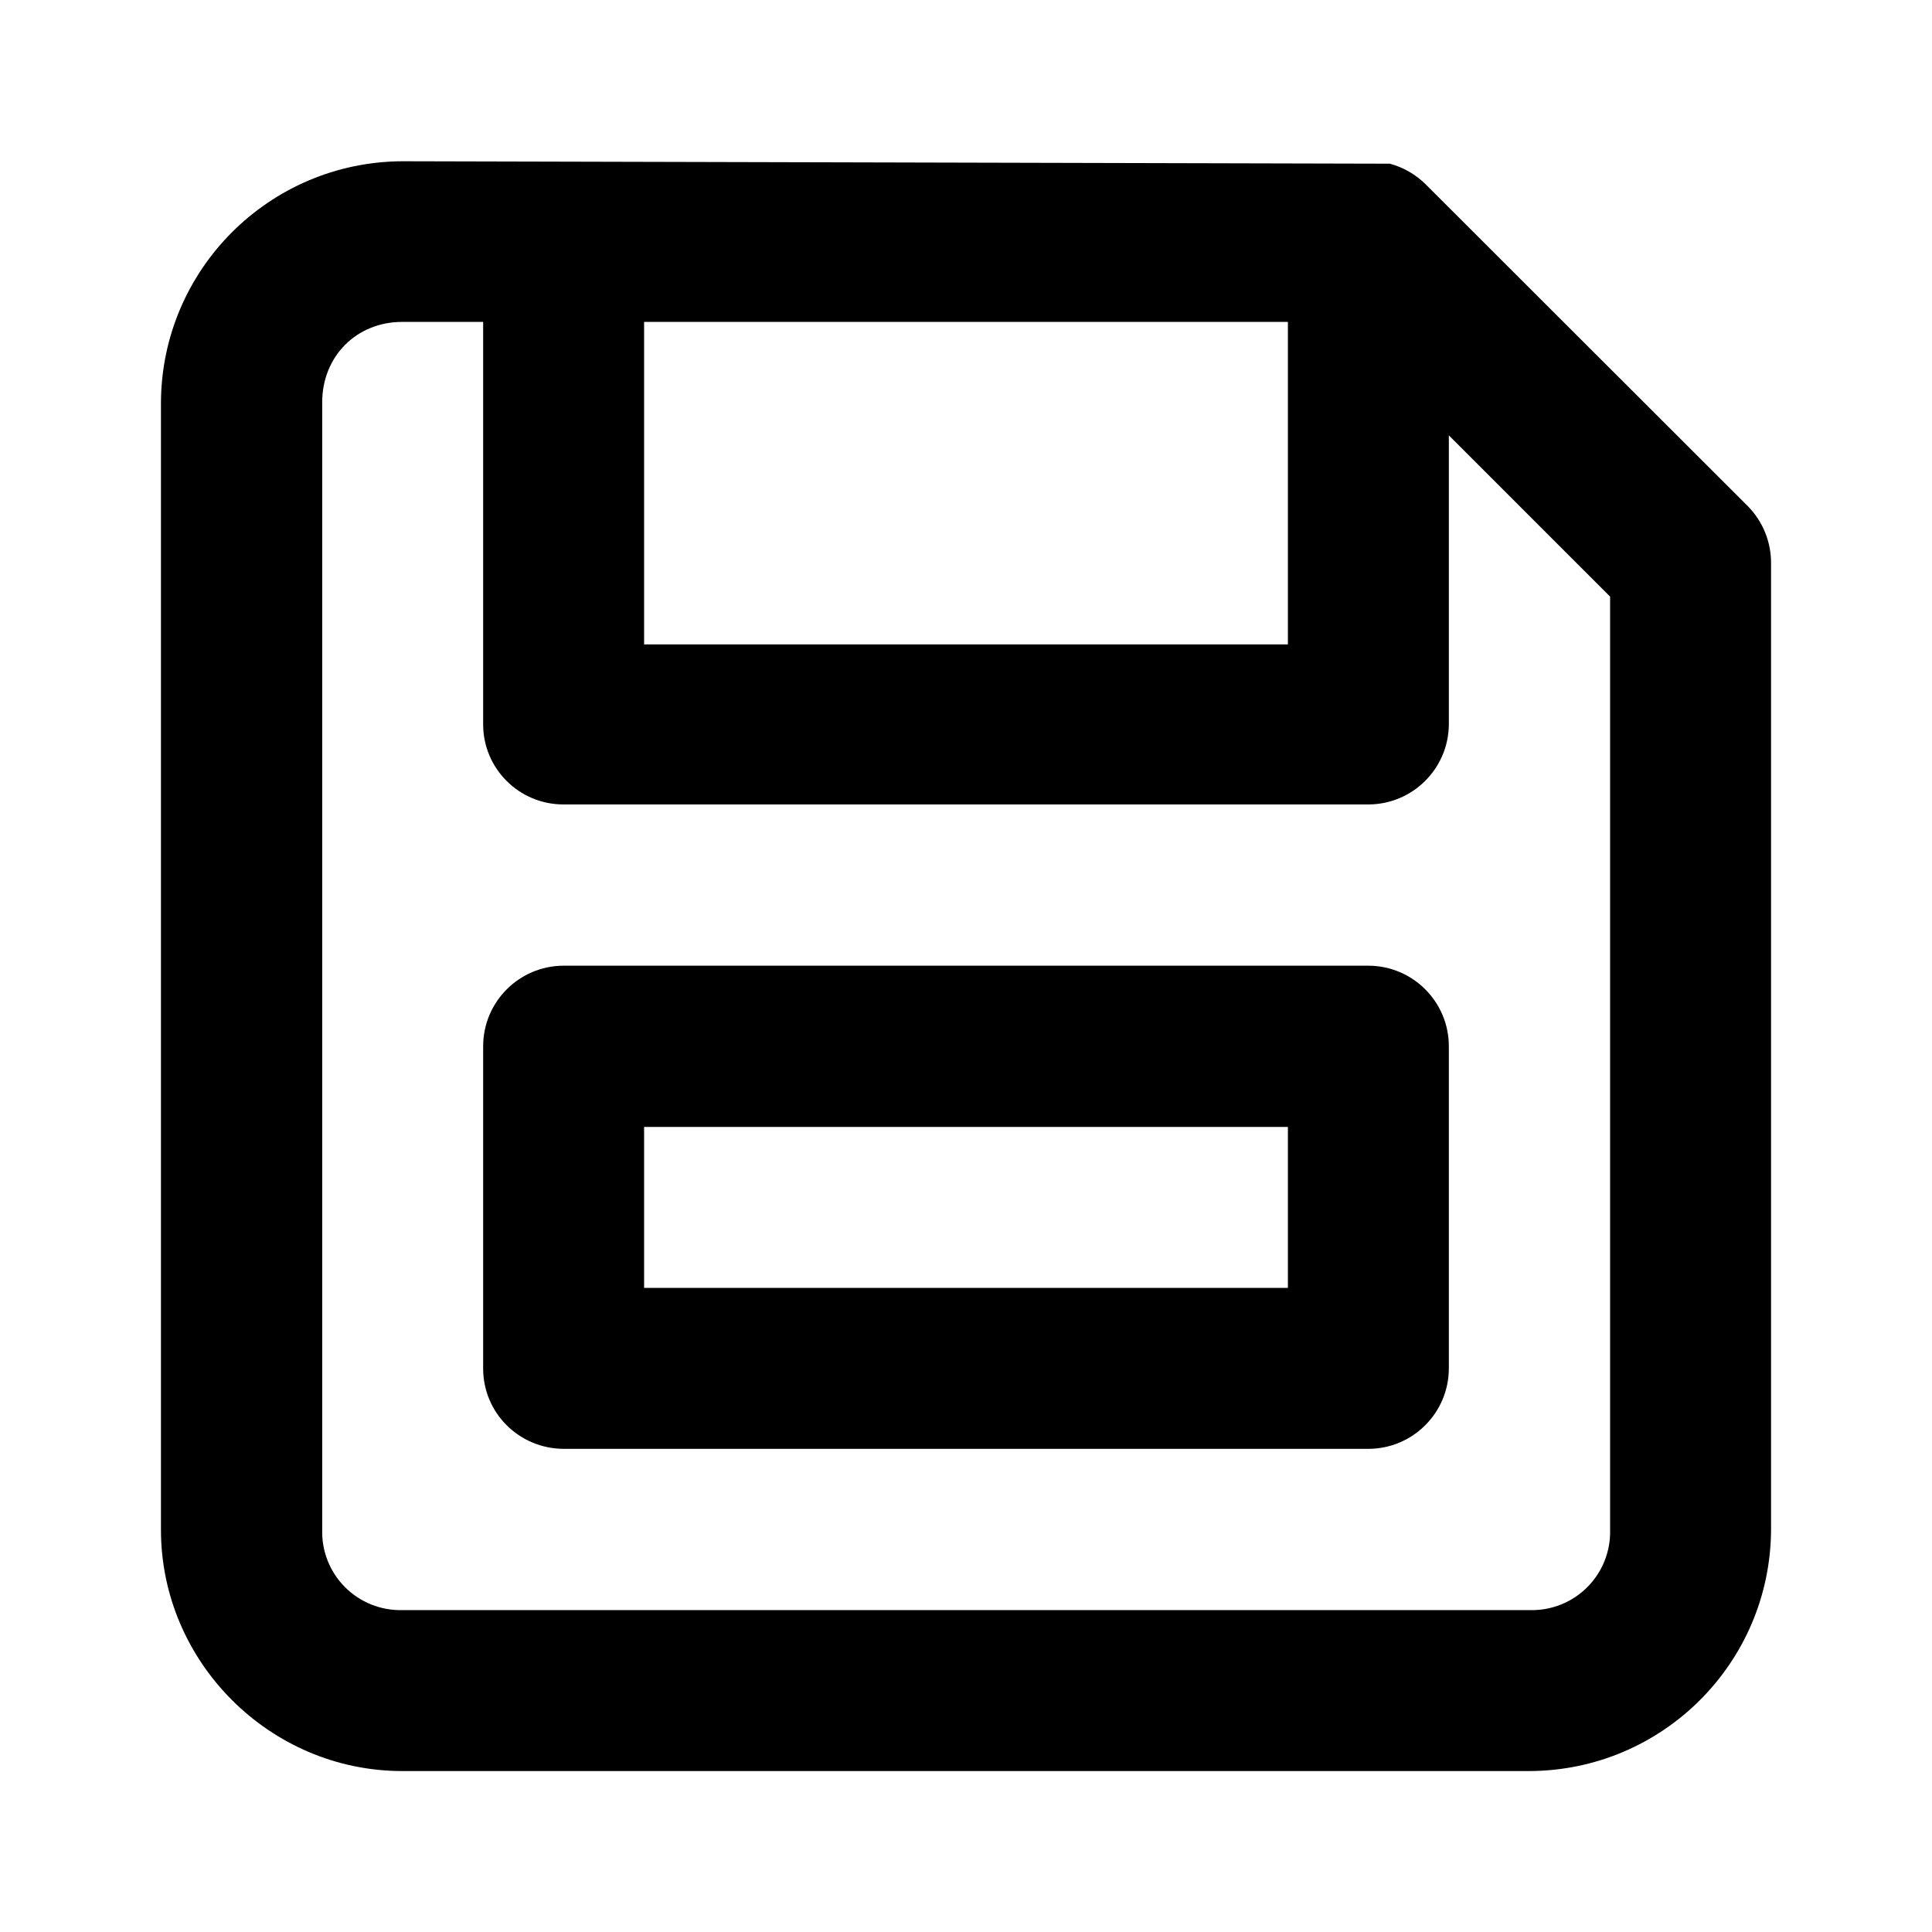
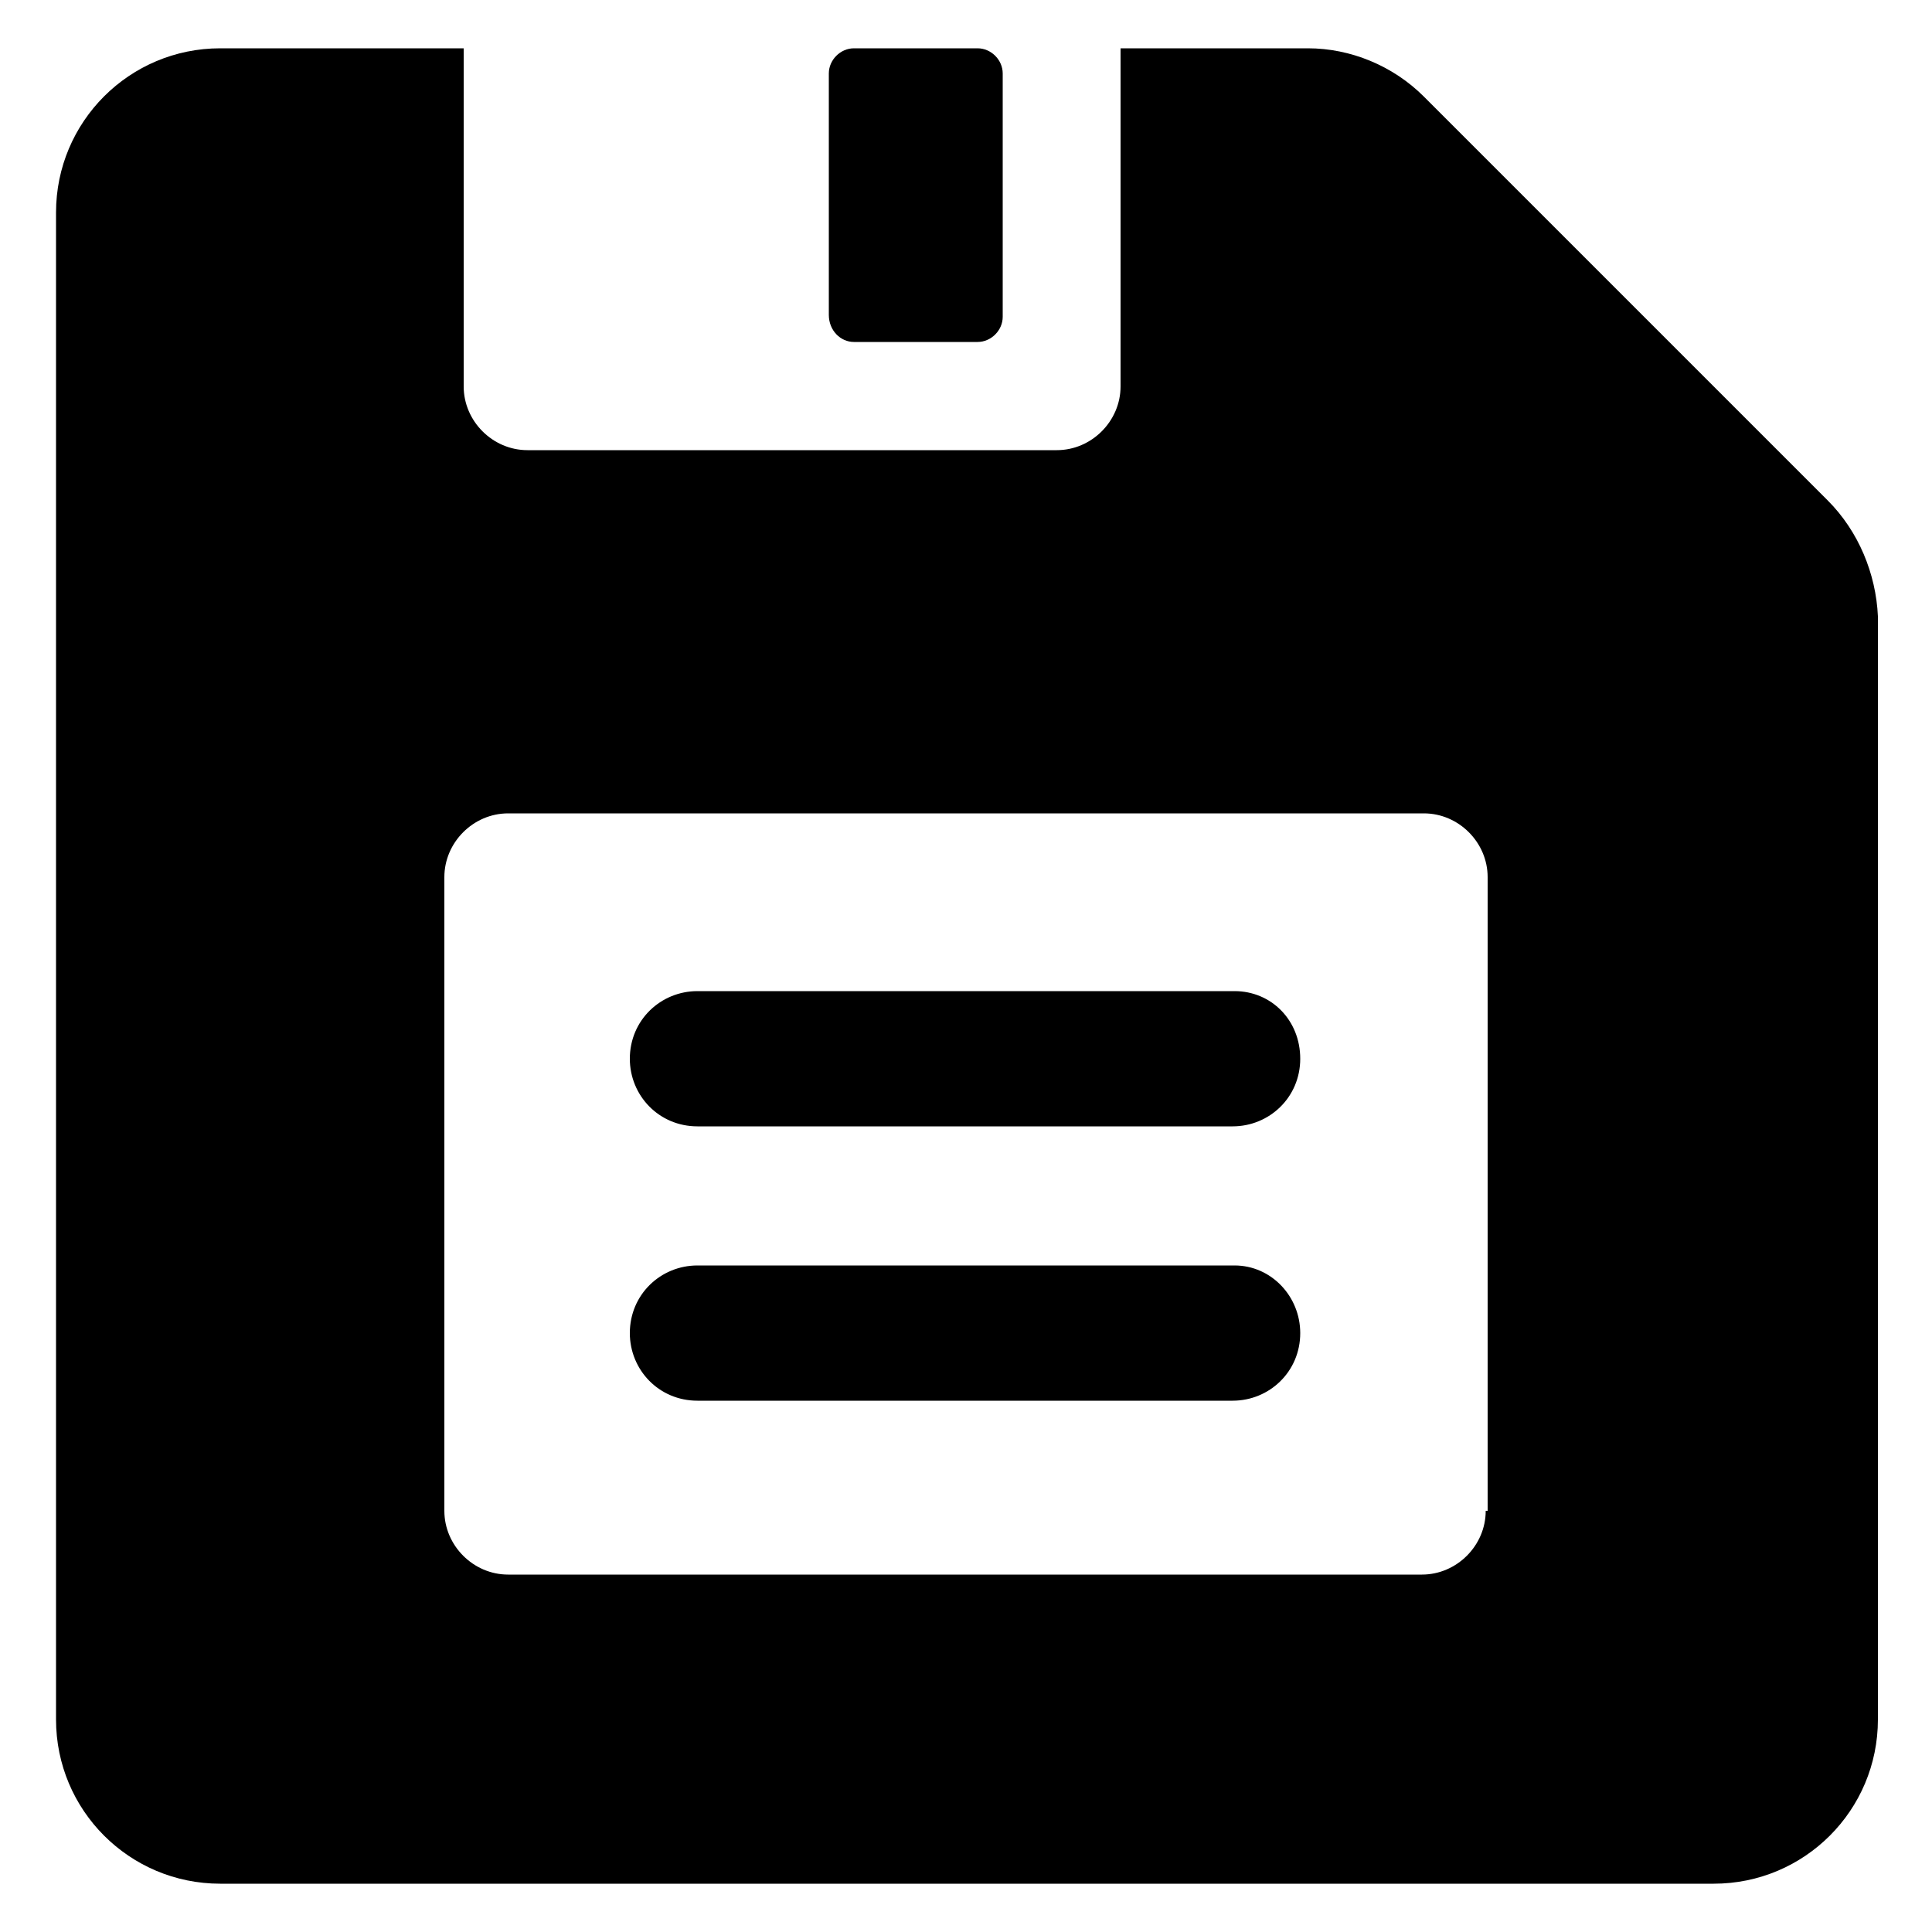
- <svg xmlns="http://www.w3.org/2000/svg" width="24" height="24" viewBox="0 0 6.35 6.35" id="save">
-   <path d="M1.322 291.18a.797.797 0 0 0-.793.792v3.706c0 .435.358.793.793.793h3.706a.797.797 0 0 0 .793-.793v-3.176a.265.265 0 0 0-.076-.188l-1.06-1.059a.265.265 0 0 0-.117-.067zm0 .528h.266v1.323c0 .145.118.263.264.263h2.646a.265.265 0 0 0 .264-.263v-.95l.53.53v3.067a.257.257 0 0 1-.264.264H1.322a.257.257 0 0 1-.263-.264v-3.706c0-.15.112-.264.263-.264zm.795 0h2.116v1.06H2.117zm-.265 2.116a.265.265 0 0 0-.264.266v1.058c0 .146.118.263.264.264h2.646a.265.265 0 0 0 .264-.264v-1.058a.265.265 0 0 0-.264-.266zm.265.53h2.116v.529H2.117z" color="#000" font-family="sans-serif" font-weight="400" overflow="visible" transform="translate(0 -290.65)" style="line-height:normal;font-variant-ligatures:normal;font-variant-position:normal;font-variant-caps:normal;font-variant-numeric:normal;font-variant-alternates:normal;font-feature-settings:normal;text-indent:0;text-align:start;text-decoration-line:none;text-decoration-style:solid;text-decoration-color:#000;text-transform:none;text-orientation:mixed;shape-padding:0;isolation:auto;mix-blend-mode:normal" />
+ <svg xmlns="http://www.w3.org/2000/svg" enable-background="new 0 0 100 100" viewBox="0 0 100 100" id="save">
+   <switch>
+     <g>
+       <path d="M5273.1,2400.1v-2c0-2.8-5-4-9.7-4s-9.7,1.3-9.7,4v2c0,1.8,0.7,3.6,2,4.9l5,4.9c0.3,0.3,0.4,0.6,0.4,1v6.4     c0,0.4,0.2,0.7,0.6,0.8l2.9,0.9c0.5,0.1,1-0.2,1-0.8v-7.2c0-0.4,0.2-0.7,0.4-1l5.1-5C5272.4,2403.7,5273.1,2401.9,5273.1,2400.1z      M5263.4,2400c-4.8,0-7.4-1.3-7.5-1.8v0c0.1-0.5,2.7-1.8,7.5-1.8c4.8,0,7.3,1.3,7.5,1.8C5270.7,2398.7,5268.2,2400,5263.4,2400z" />
+       <path d="M5268.4 2410.3c-.6 0-1 .4-1 1 0 .6.4 1 1 1h4.3c.6 0 1-.4 1-1 0-.6-.4-1-1-1H5268.4zM5272.7 2413.7h-4.3c-.6 0-1 .4-1 1 0 .6.4 1 1 1h4.3c.6 0 1-.4 1-1C5273.7 2414.1 5273.3 2413.7 5272.7 2413.7zM5272.7 2417h-4.3c-.6 0-1 .4-1 1 0 .6.4 1 1 1h4.3c.6 0 1-.4 1-1C5273.7 2417.5 5273.3 2417 5272.7 2417z" />
+       <g>
+         <path d="M94.6,25.9L73.7,5c-1.6-1.6-3.8-2.5-6-2.5H58V20c0,1.8-1.5,3.3-3.3,3.3H27.3c-1.8,0-3.3-1.5-3.3-3.3V2.5H11.4     c-4.7,0-8.5,3.8-8.5,8.5v78c0,4.7,3.8,8.5,8.5,8.5h77.3c4.7,0,8.5-3.8,8.5-8.5V31.9C97.1,29.7,96.2,27.5,94.6,25.9z M76.9,78.2     c0,1.8-1.5,3.3-3.3,3.3H26.3c-1.8,0-3.3-1.5-3.3-3.3V45.4c0-1.8,1.5-3.3,3.3-3.3h47.4c1.8,0,3.3,1.5,3.3,3.3V78.2z" />
+         <path d="M44.2 17.7h6.4c.7 0 1.3-.6 1.3-1.3V3.8c0-.7-.6-1.3-1.3-1.3h-6.4c-.7 0-1.3.6-1.3 1.3v12.5C42.9 17.1 43.5 17.7 44.2 17.7zM63.9 51.3H36.1c-1.9 0-3.5 1.5-3.5 3.5 0 1.9 1.5 3.5 3.5 3.5h27.7c1.9 0 3.5-1.5 3.5-3.5C67.3 52.8 65.8 51.3 63.9 51.3zM63.9 65.5H36.1c-1.9 0-3.5 1.5-3.5 3.5 0 1.9 1.5 3.5 3.5 3.5h27.7c1.9 0 3.5-1.5 3.5-3.5C67.3 67.1 65.8 65.5 63.9 65.5z" />
+       </g>
+     </g>
+   </switch>
</svg>
